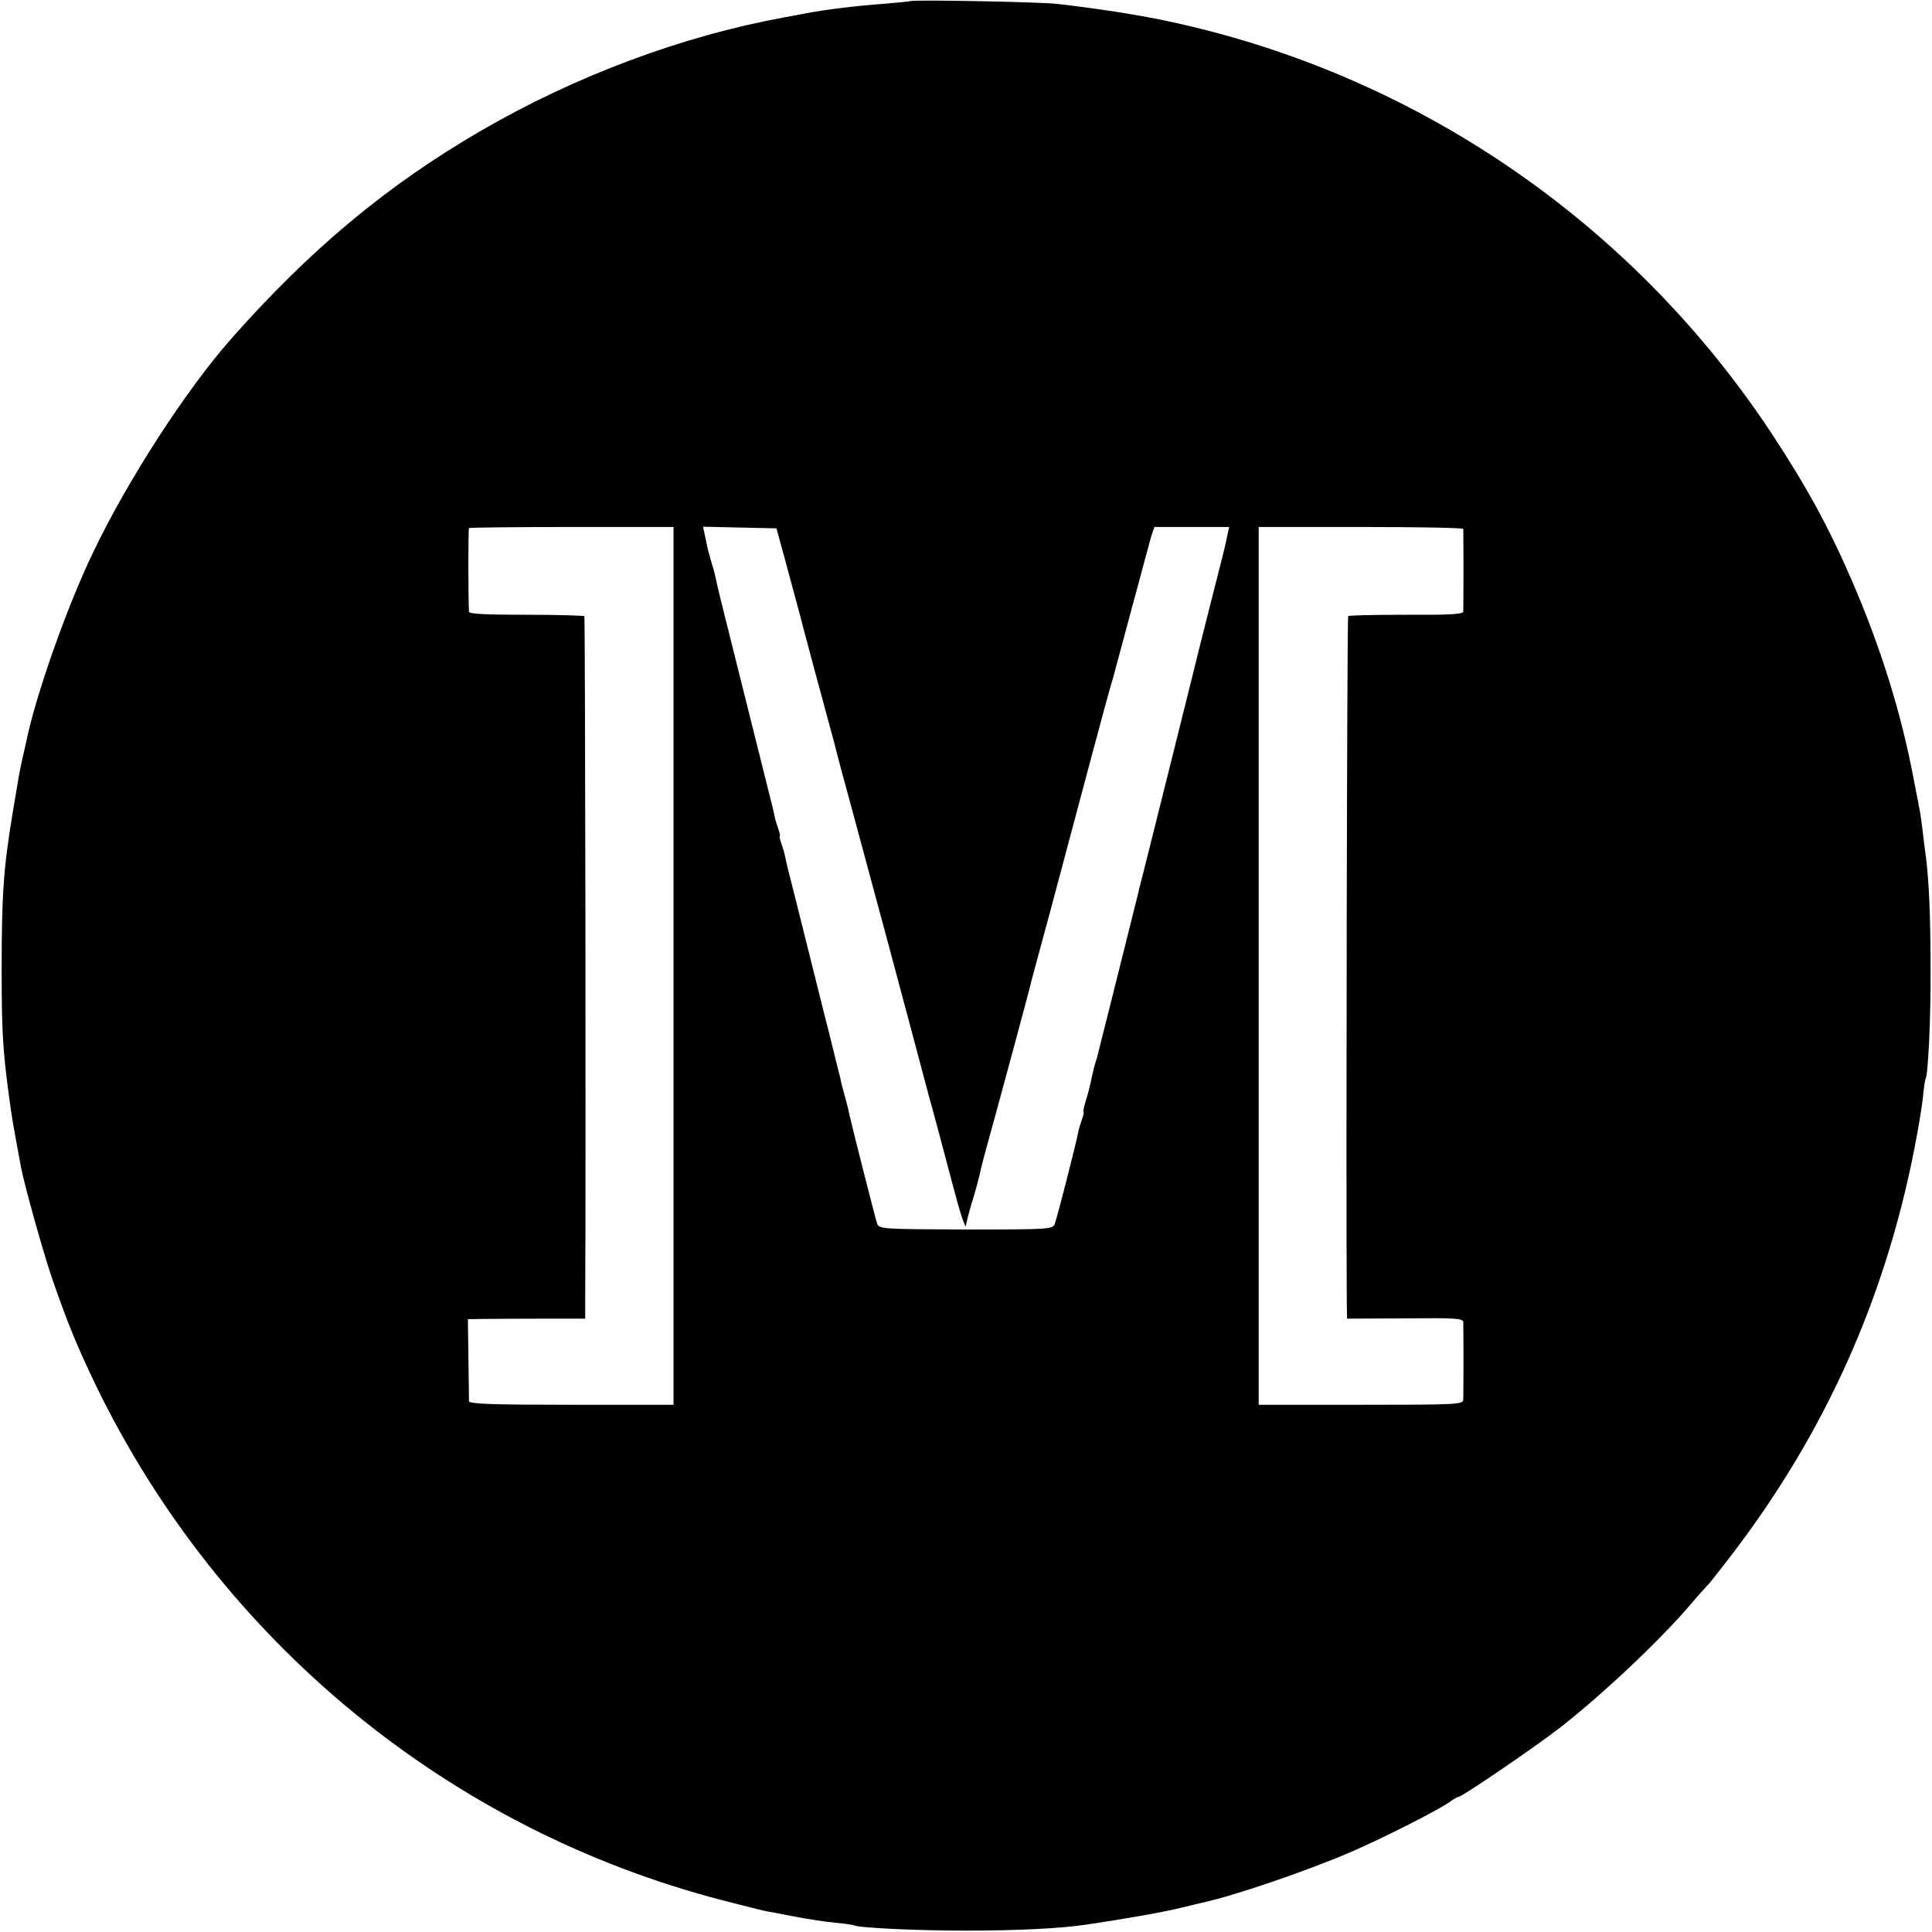
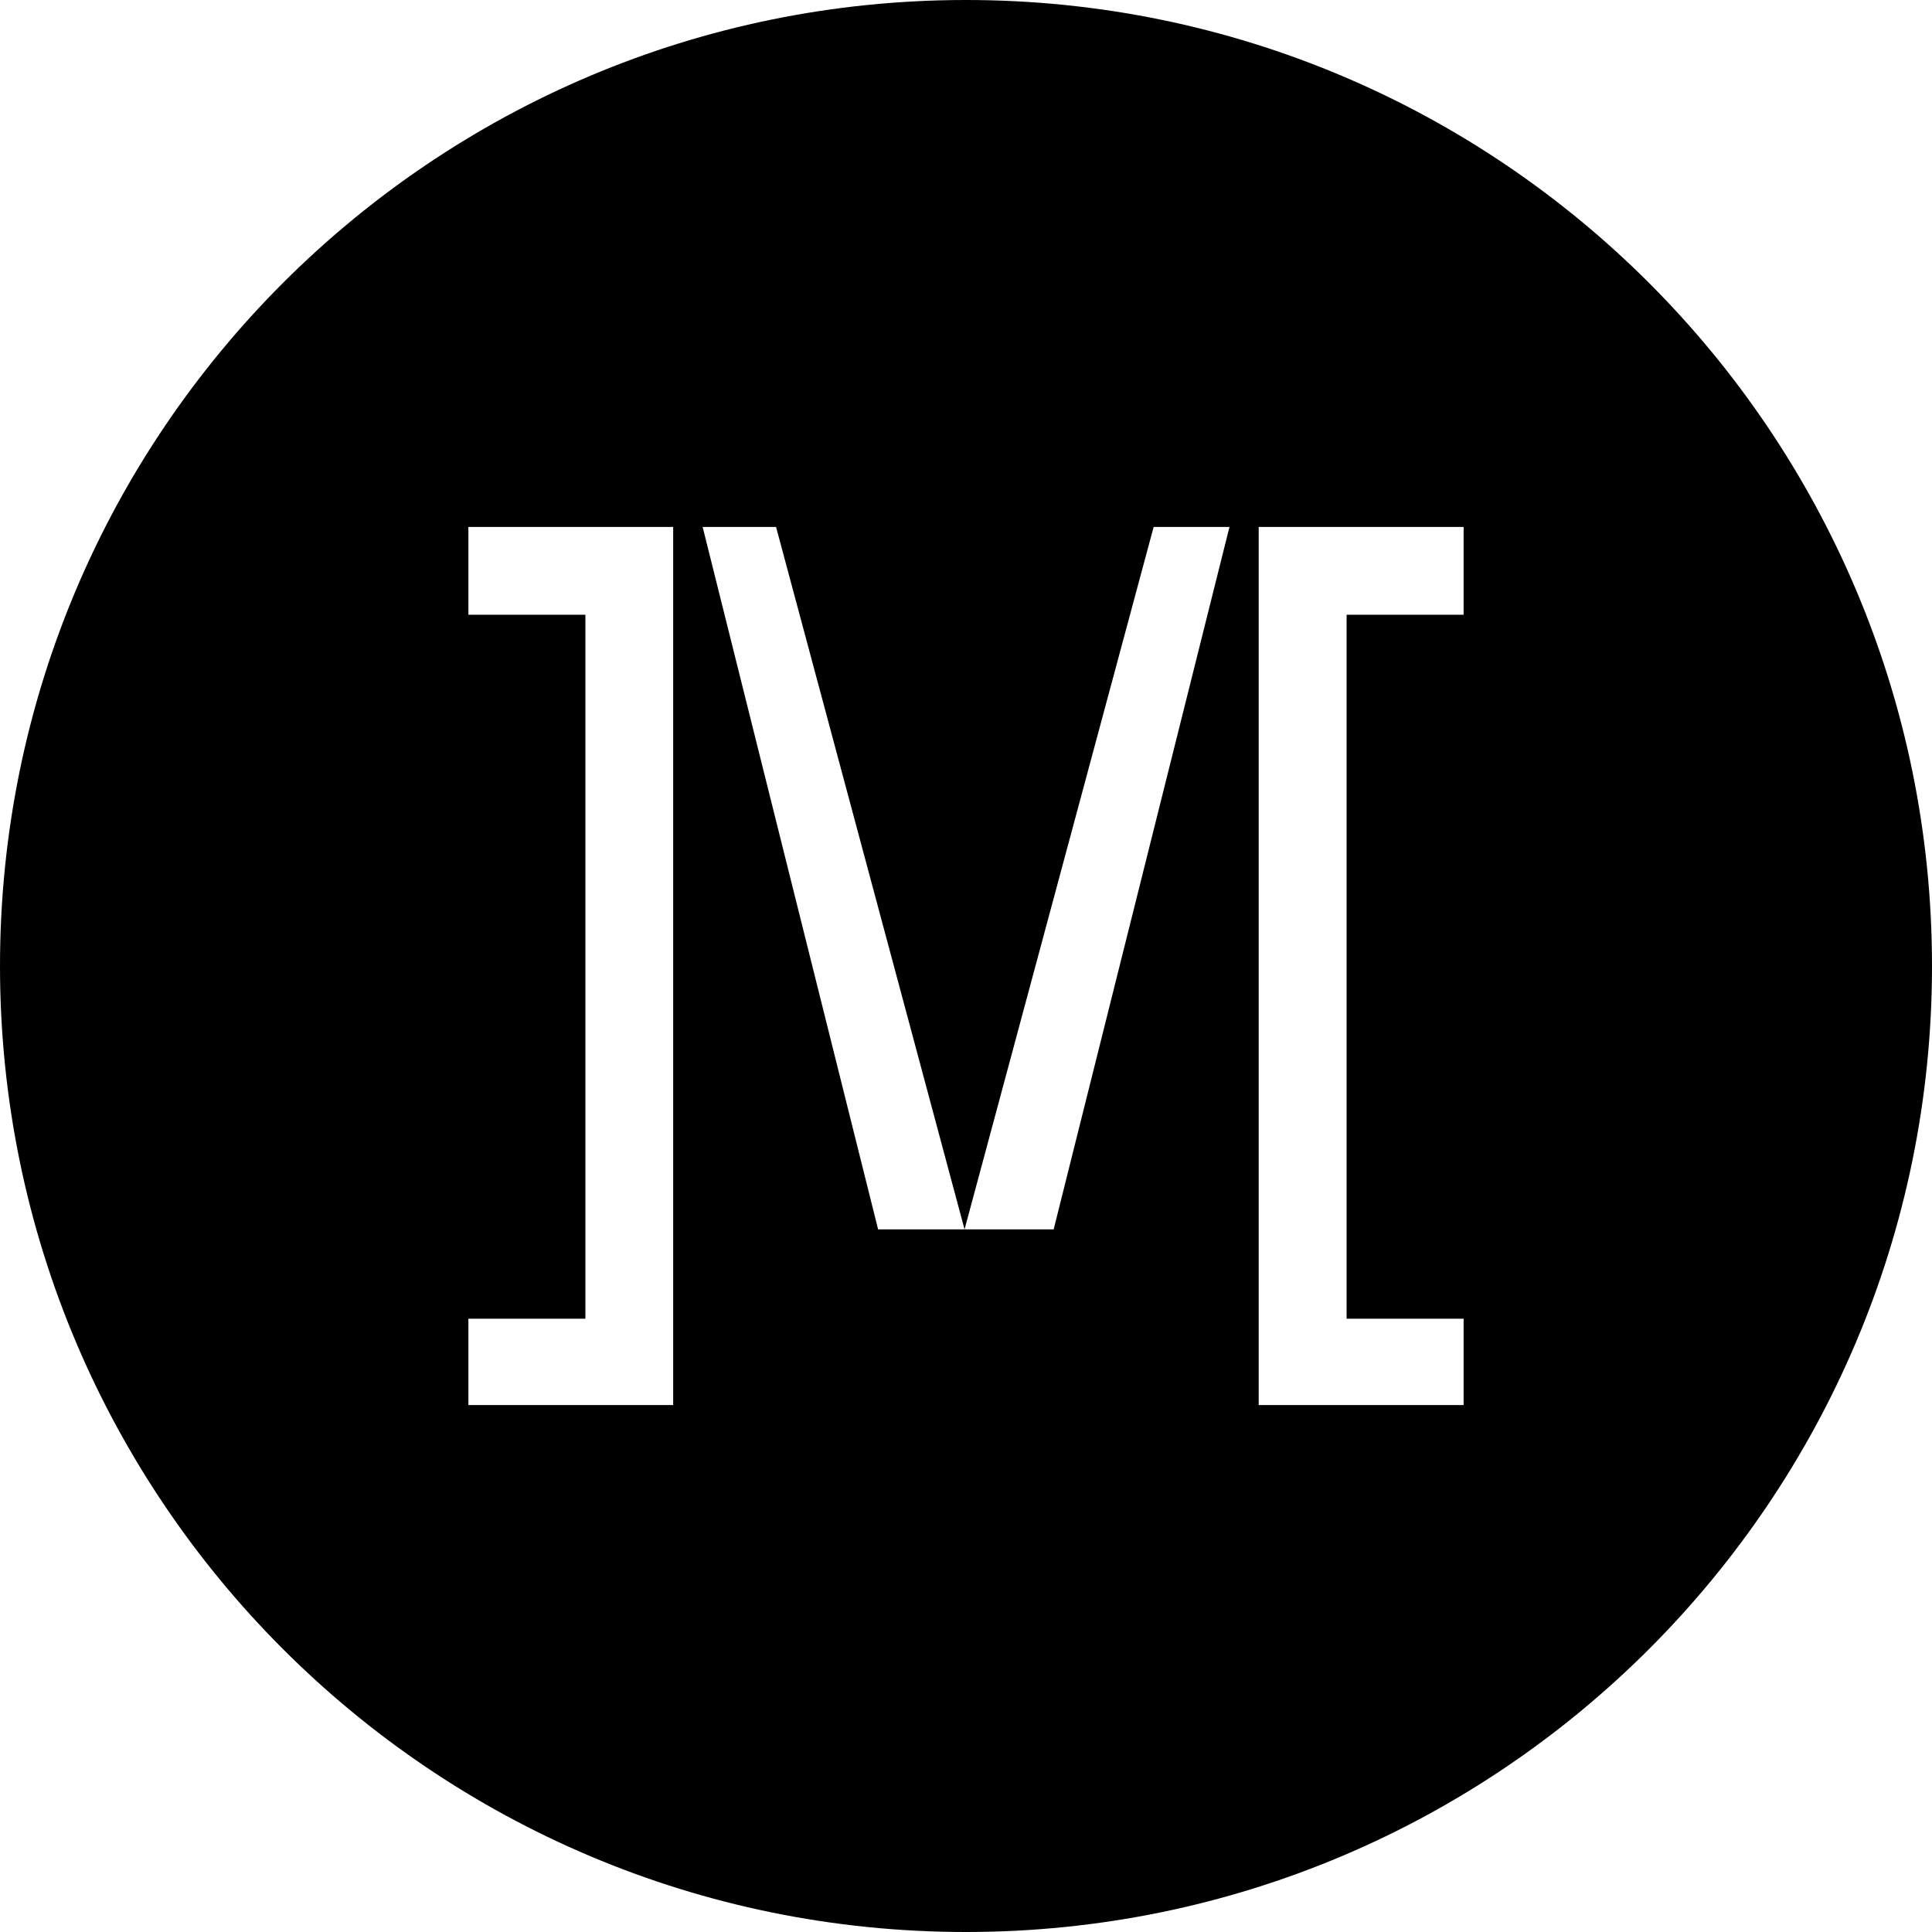
<svg xmlns="http://www.w3.org/2000/svg" version="1.0" width="16pt" height="16pt" viewBox="0 0 16 16" preserveAspectRatio="xMidYMid meet">
-   <g transform="translate(0,16) scale(0.002286,-0.002286)" fill="#000000" stroke="none">
-     <path d="M3298 6995 c-2 -1 -41 -5 -88 -9 -100 -7 -225 -22 -295 -36 -27 -5 -61 -12 -75 -14 -370 -68 -753 -211 -1095 -409 -343 -199 -621 -431 -909 -757 -163 -185 -376 -514 -500 -775 -94 -195 -207 -516 -241 -683 -2 -9 -8 -37 -14 -62 -11 -49 -13 -63 -35 -195 -34 -204 -40 -302 -40 -570 0 -214 4 -288 25 -445 12 -89 12 -91 45 -269 14 -71 78 -301 112 -401 54 -157 91 -248 158 -387 450 -929 1280 -1611 2271 -1868 72 -19 142 -36 155 -39 13 -2 60 -11 106 -20 46 -9 111 -19 145 -22 34 -3 65 -8 68 -9 15 -10 227 -20 409 -20 188 0 341 8 430 21 144 21 295 48 345 61 33 8 67 16 75 18 109 22 388 117 549 187 121 53 308 148 353 179 14 11 29 19 33 19 12 0 282 184 370 253 152 119 358 313 468 442 33 39 63 72 67 75 3 3 44 55 90 115 332 437 547 915 654 1456 14 70 28 155 32 190 3 35 8 67 10 70 9 17 19 214 18 399 0 188 -6 331 -19 420 -3 19 -7 56 -10 81 -3 25 -7 54 -9 65 -2 10 -11 60 -21 109 -45 244 -121 489 -228 735 -83 192 -166 343 -293 535 -508 766 -1296 1301 -2191 1489 -99 21 -244 44 -393 61 -55 7 -526 16 -532 10z m-858 -3495 l0 -1590 -370 0 c-289 0 -370 3 -371 13 0 6 -1 76 -2 155 l-2 142 55 1 c30 0 126 1 213 1 l157 0 0 71 c3 469 0 2470 -3 2474 -3 2 -98 5 -211 5 -150 0 -206 3 -207 11 -3 52 -3 300 0 303 2 2 170 4 373 4 l368 0 0 -1590z m422 1405 c27 -99 50 -187 52 -195 2 -8 11 -42 20 -75 9 -33 18 -67 20 -75 2 -8 14 -50 25 -92 12 -43 30 -113 42 -155 11 -43 22 -85 24 -93 2 -8 16 -58 30 -110 14 -52 80 -297 147 -545 66 -247 131 -490 144 -540 14 -49 36 -133 50 -185 56 -211 63 -236 72 -260 l10 -25 7 30 c4 17 11 41 15 55 9 25 29 101 35 130 2 8 14 56 28 105 33 119 148 544 152 564 2 9 33 124 69 256 35 132 98 368 140 525 42 157 80 299 86 315 5 17 36 134 70 260 34 127 66 245 71 263 l11 32 135 0 136 0 -7 -32 c-11 -53 -12 -54 -66 -267 -29 -113 -53 -212 -55 -220 -2 -9 -38 -153 -80 -321 -42 -168 -78 -312 -80 -320 -2 -8 -11 -44 -20 -80 -9 -36 -19 -72 -20 -80 -2 -8 -18 -71 -35 -140 -17 -69 -33 -132 -35 -140 -2 -8 -20 -80 -40 -160 -20 -80 -38 -149 -39 -155 -1 -5 -5 -19 -9 -30 -3 -11 -8 -31 -11 -45 -7 -34 -13 -59 -25 -97 -5 -18 -8 -33 -6 -33 3 0 0 -11 -5 -25 -5 -14 -12 -36 -14 -48 -8 -43 -77 -312 -85 -332 -8 -19 -17 -20 -321 -20 -301 1 -314 2 -322 20 -6 16 -86 332 -103 405 -1 8 -8 35 -15 60 -7 25 -14 52 -15 60 -2 8 -13 53 -25 100 -11 47 -23 92 -25 100 -2 8 -20 80 -40 160 -20 80 -38 152 -40 160 -2 8 -18 71 -35 140 -18 69 -34 135 -36 147 -2 12 -9 34 -14 48 -5 14 -7 25 -5 25 2 0 0 11 -5 25 -5 14 -12 36 -14 48 -2 12 -12 51 -21 87 -9 36 -18 72 -20 80 -2 8 -20 80 -40 160 -20 80 -38 152 -40 160 -2 8 -22 89 -45 180 -23 91 -44 176 -46 190 -3 14 -9 39 -15 56 -5 17 -11 40 -14 50 -2 10 -7 34 -11 52 l-7 33 133 -3 133 -3 49 -180z m2439 178 c1 -11 1 -286 0 -300 -1 -9 -55 -12 -206 -11 -113 0 -208 -2 -211 -5 -4 -4 -8 -2040 -5 -2479 l1 -66 210 1 c180 2 210 0 211 -13 1 -20 1 -261 0 -282 -1 -17 -26 -18 -371 -18 l-370 0 0 1590 0 1590 370 0 c204 0 370 -3 371 -7z" />
+   <g fill="#000000" stroke="none">
+     <path d="M8,0C3.582,0,0,3.582,0,8s3.582,8,8,8s8-3.582,8-8S12.418,0,8,0z M5.575,11.636H5.574H3.879v-0.715h0.969v-5.83 H3.879V4.364h1.696V11.636z M8.726,10.181H7.988H7.272L5.819,4.364h0.608l1.561,5.817l1.566-5.817h0.628L8.726,10.181z M12.121,5.091h-0.969v5.83h0.969v0.715h-1.697V4.364h1.697V5.091z" />
  </g>
</svg>
